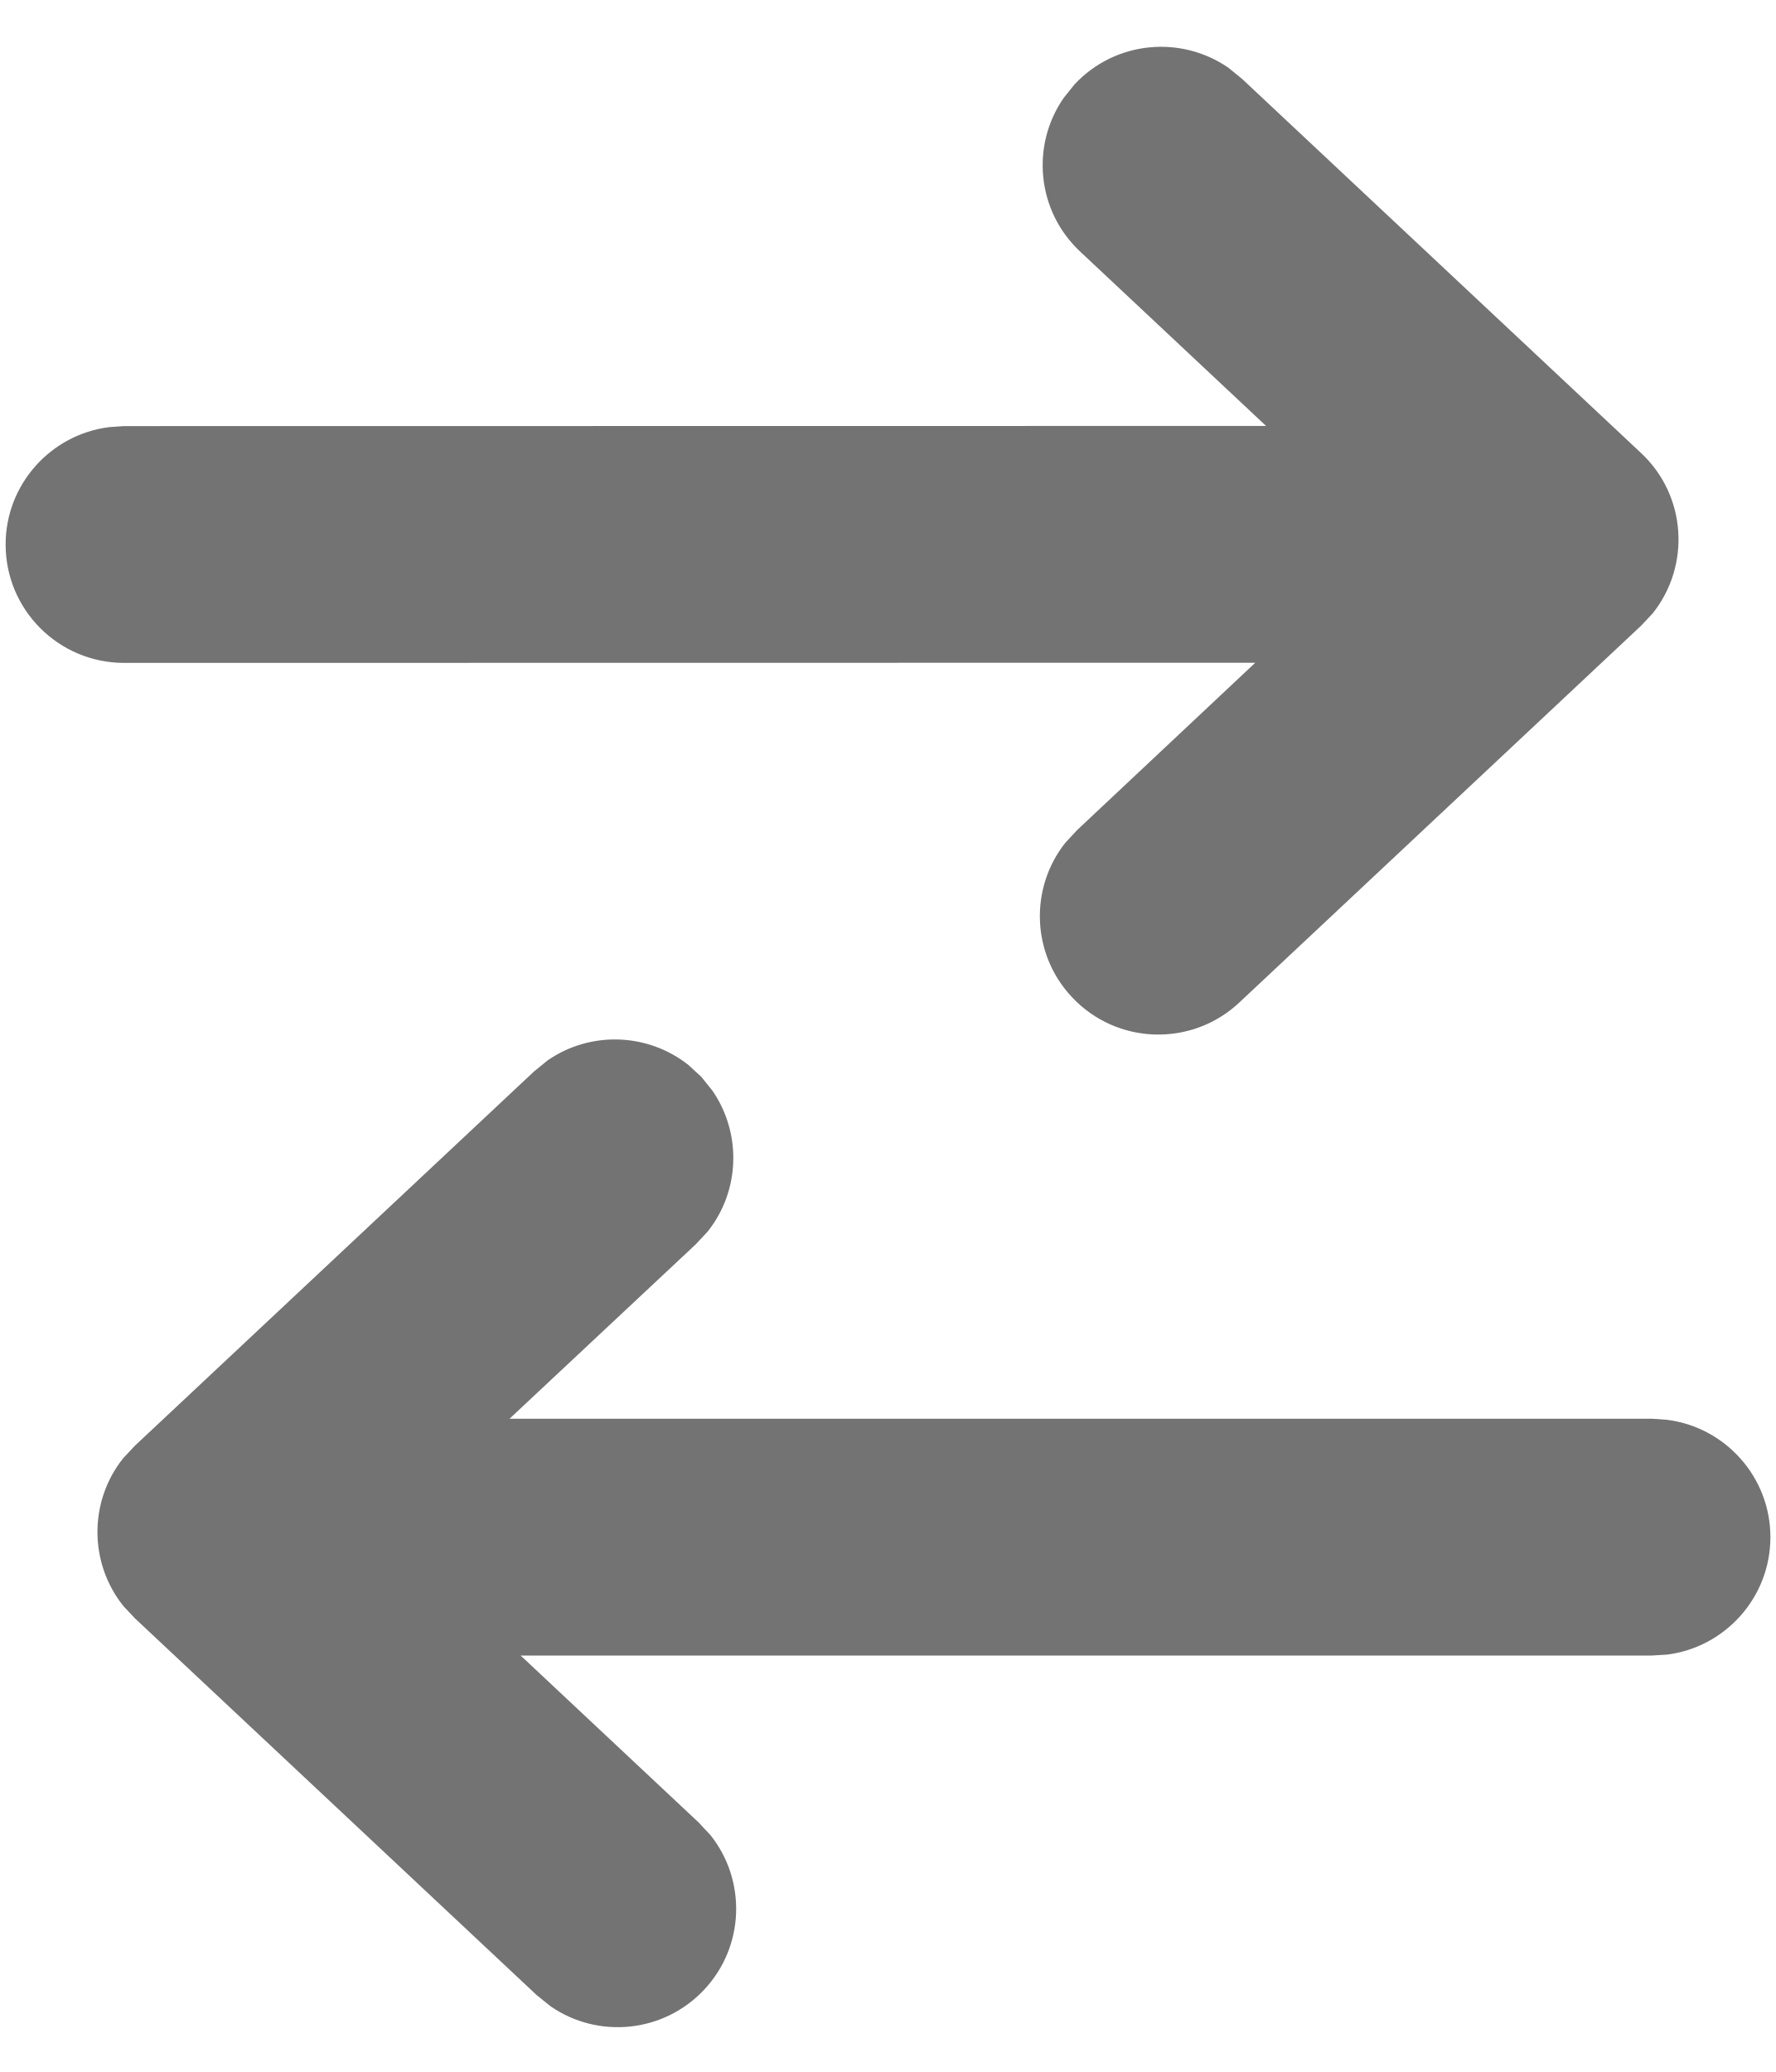
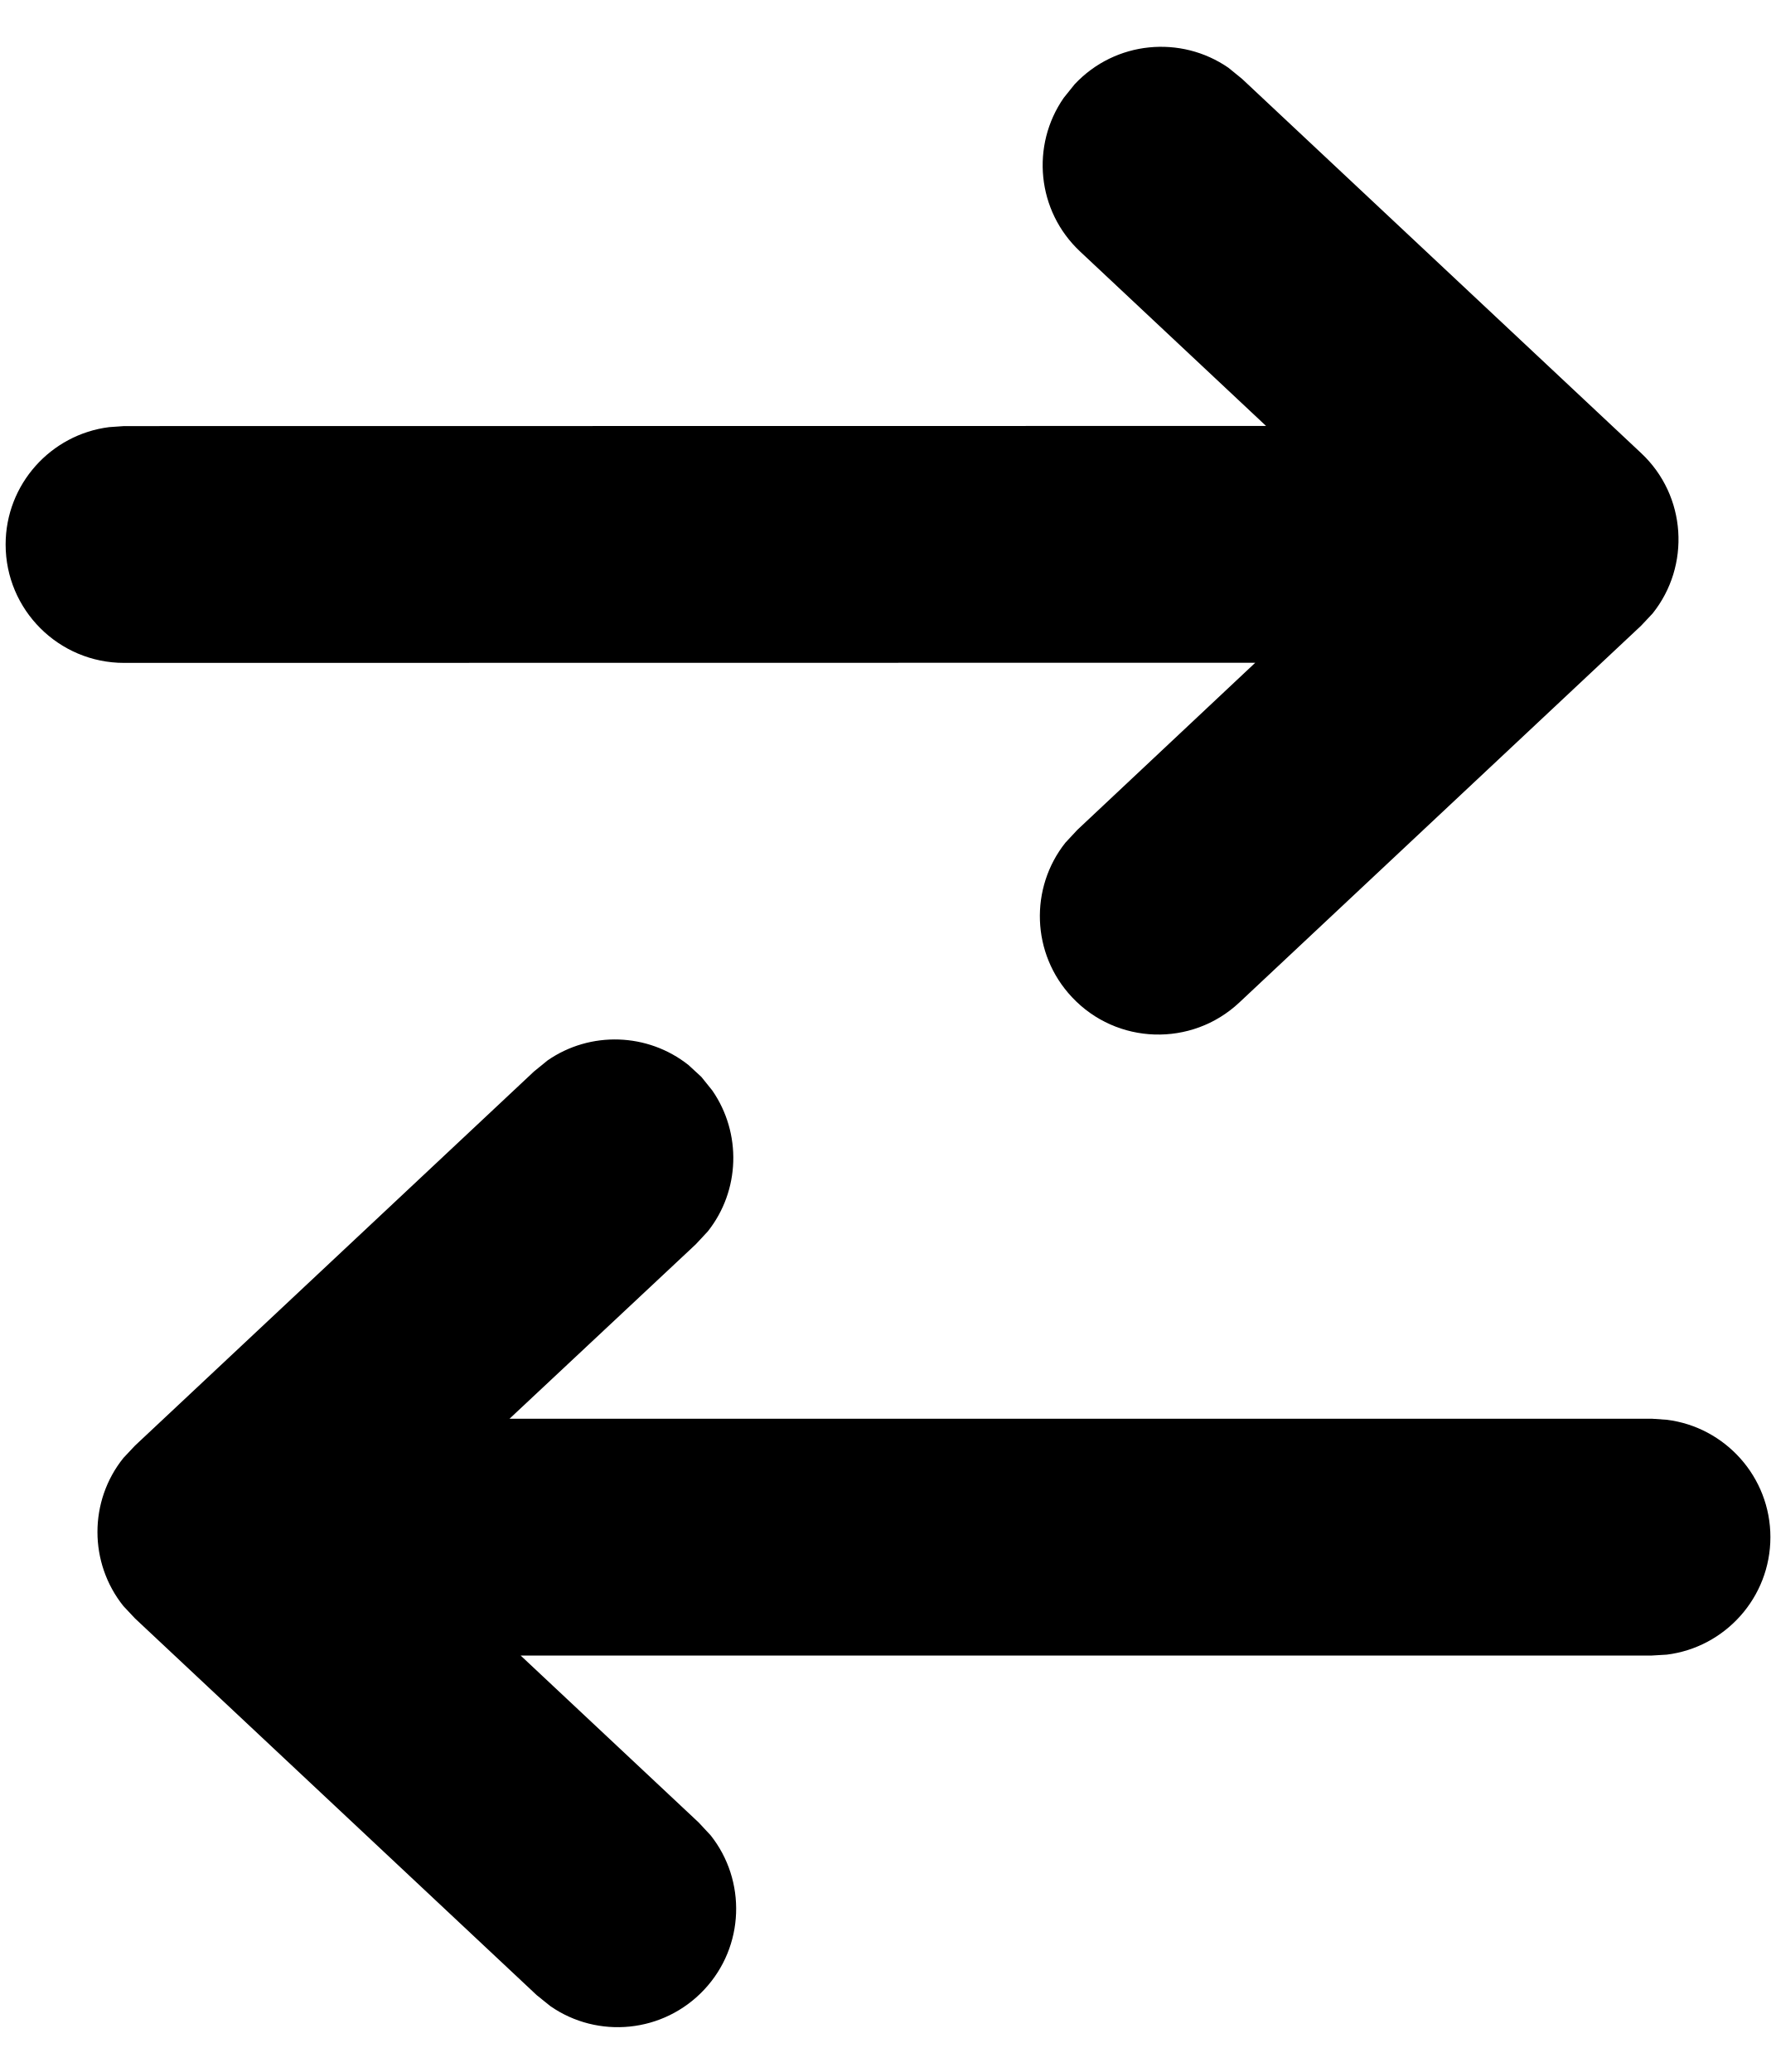
<svg xmlns="http://www.w3.org/2000/svg" width="12" height="14" viewBox="0 0 12 14" fill="none">
-   <path fill-rule="evenodd" clip-rule="evenodd" d="M4.652 7.196L4.739 7.276L4.813 7.368C5.013 7.657 5.001 8.045 4.783 8.32L4.702 8.407L3.443 9.586L11.162 9.586L11.263 9.593C11.657 9.642 11.963 9.979 11.963 10.386C11.963 10.794 11.657 11.131 11.263 11.18L11.162 11.186L3.518 11.186L4.721 12.314L4.802 12.401C5.044 12.706 5.033 13.151 4.758 13.444C4.483 13.737 4.04 13.778 3.719 13.555L3.627 13.481L0.912 10.935L0.834 10.852C0.6 10.56 0.6 10.142 0.834 9.851L0.912 9.768L3.608 7.24L3.7 7.165C3.989 6.965 4.377 6.978 4.652 7.196ZM8.301 0.458L8.393 0.533L11.089 3.061C11.398 3.35 11.424 3.824 11.167 4.145L11.089 4.228L8.374 6.774C8.052 7.076 7.545 7.06 7.243 6.737C6.968 6.444 6.957 5.999 7.199 5.694L7.28 5.607L8.482 4.478L0.838 4.479C0.397 4.479 0.038 4.121 0.038 3.679C0.038 3.272 0.344 2.935 0.738 2.886L0.838 2.879L8.555 2.878L7.299 1.7C7.005 1.425 6.965 0.982 7.188 0.661L7.262 0.569C7.537 0.276 7.98 0.236 8.301 0.458Z" fill="#737373" />
+   <path fill-rule="evenodd" clip-rule="evenodd" d="M4.652 7.196L4.739 7.276L4.813 7.368C5.013 7.657 5.001 8.045 4.783 8.32L4.702 8.407L3.443 9.586L11.162 9.586L11.263 9.593C11.657 9.642 11.963 9.979 11.963 10.386C11.963 10.794 11.657 11.131 11.263 11.18L11.162 11.186L3.518 11.186L4.721 12.314L4.802 12.401C5.044 12.706 5.033 13.151 4.758 13.444C4.483 13.737 4.04 13.778 3.719 13.555L3.627 13.481L0.912 10.935L0.834 10.852C0.6 10.56 0.6 10.142 0.834 9.851L0.912 9.768L3.608 7.24L3.7 7.165C3.989 6.965 4.377 6.978 4.652 7.196ZM8.301 0.458L8.393 0.533L11.089 3.061C11.398 3.35 11.424 3.824 11.167 4.145L11.089 4.228L8.374 6.774C8.052 7.076 7.545 7.06 7.243 6.737C6.968 6.444 6.957 5.999 7.199 5.694L7.28 5.607L8.482 4.478L0.838 4.479C0.397 4.479 0.038 4.121 0.038 3.679C0.038 3.272 0.344 2.935 0.738 2.886L0.838 2.879L8.555 2.878L7.299 1.7C7.005 1.425 6.965 0.982 7.188 0.661L7.262 0.569C7.537 0.276 7.98 0.236 8.301 0.458Z" fill="currentColor" />
</svg>
